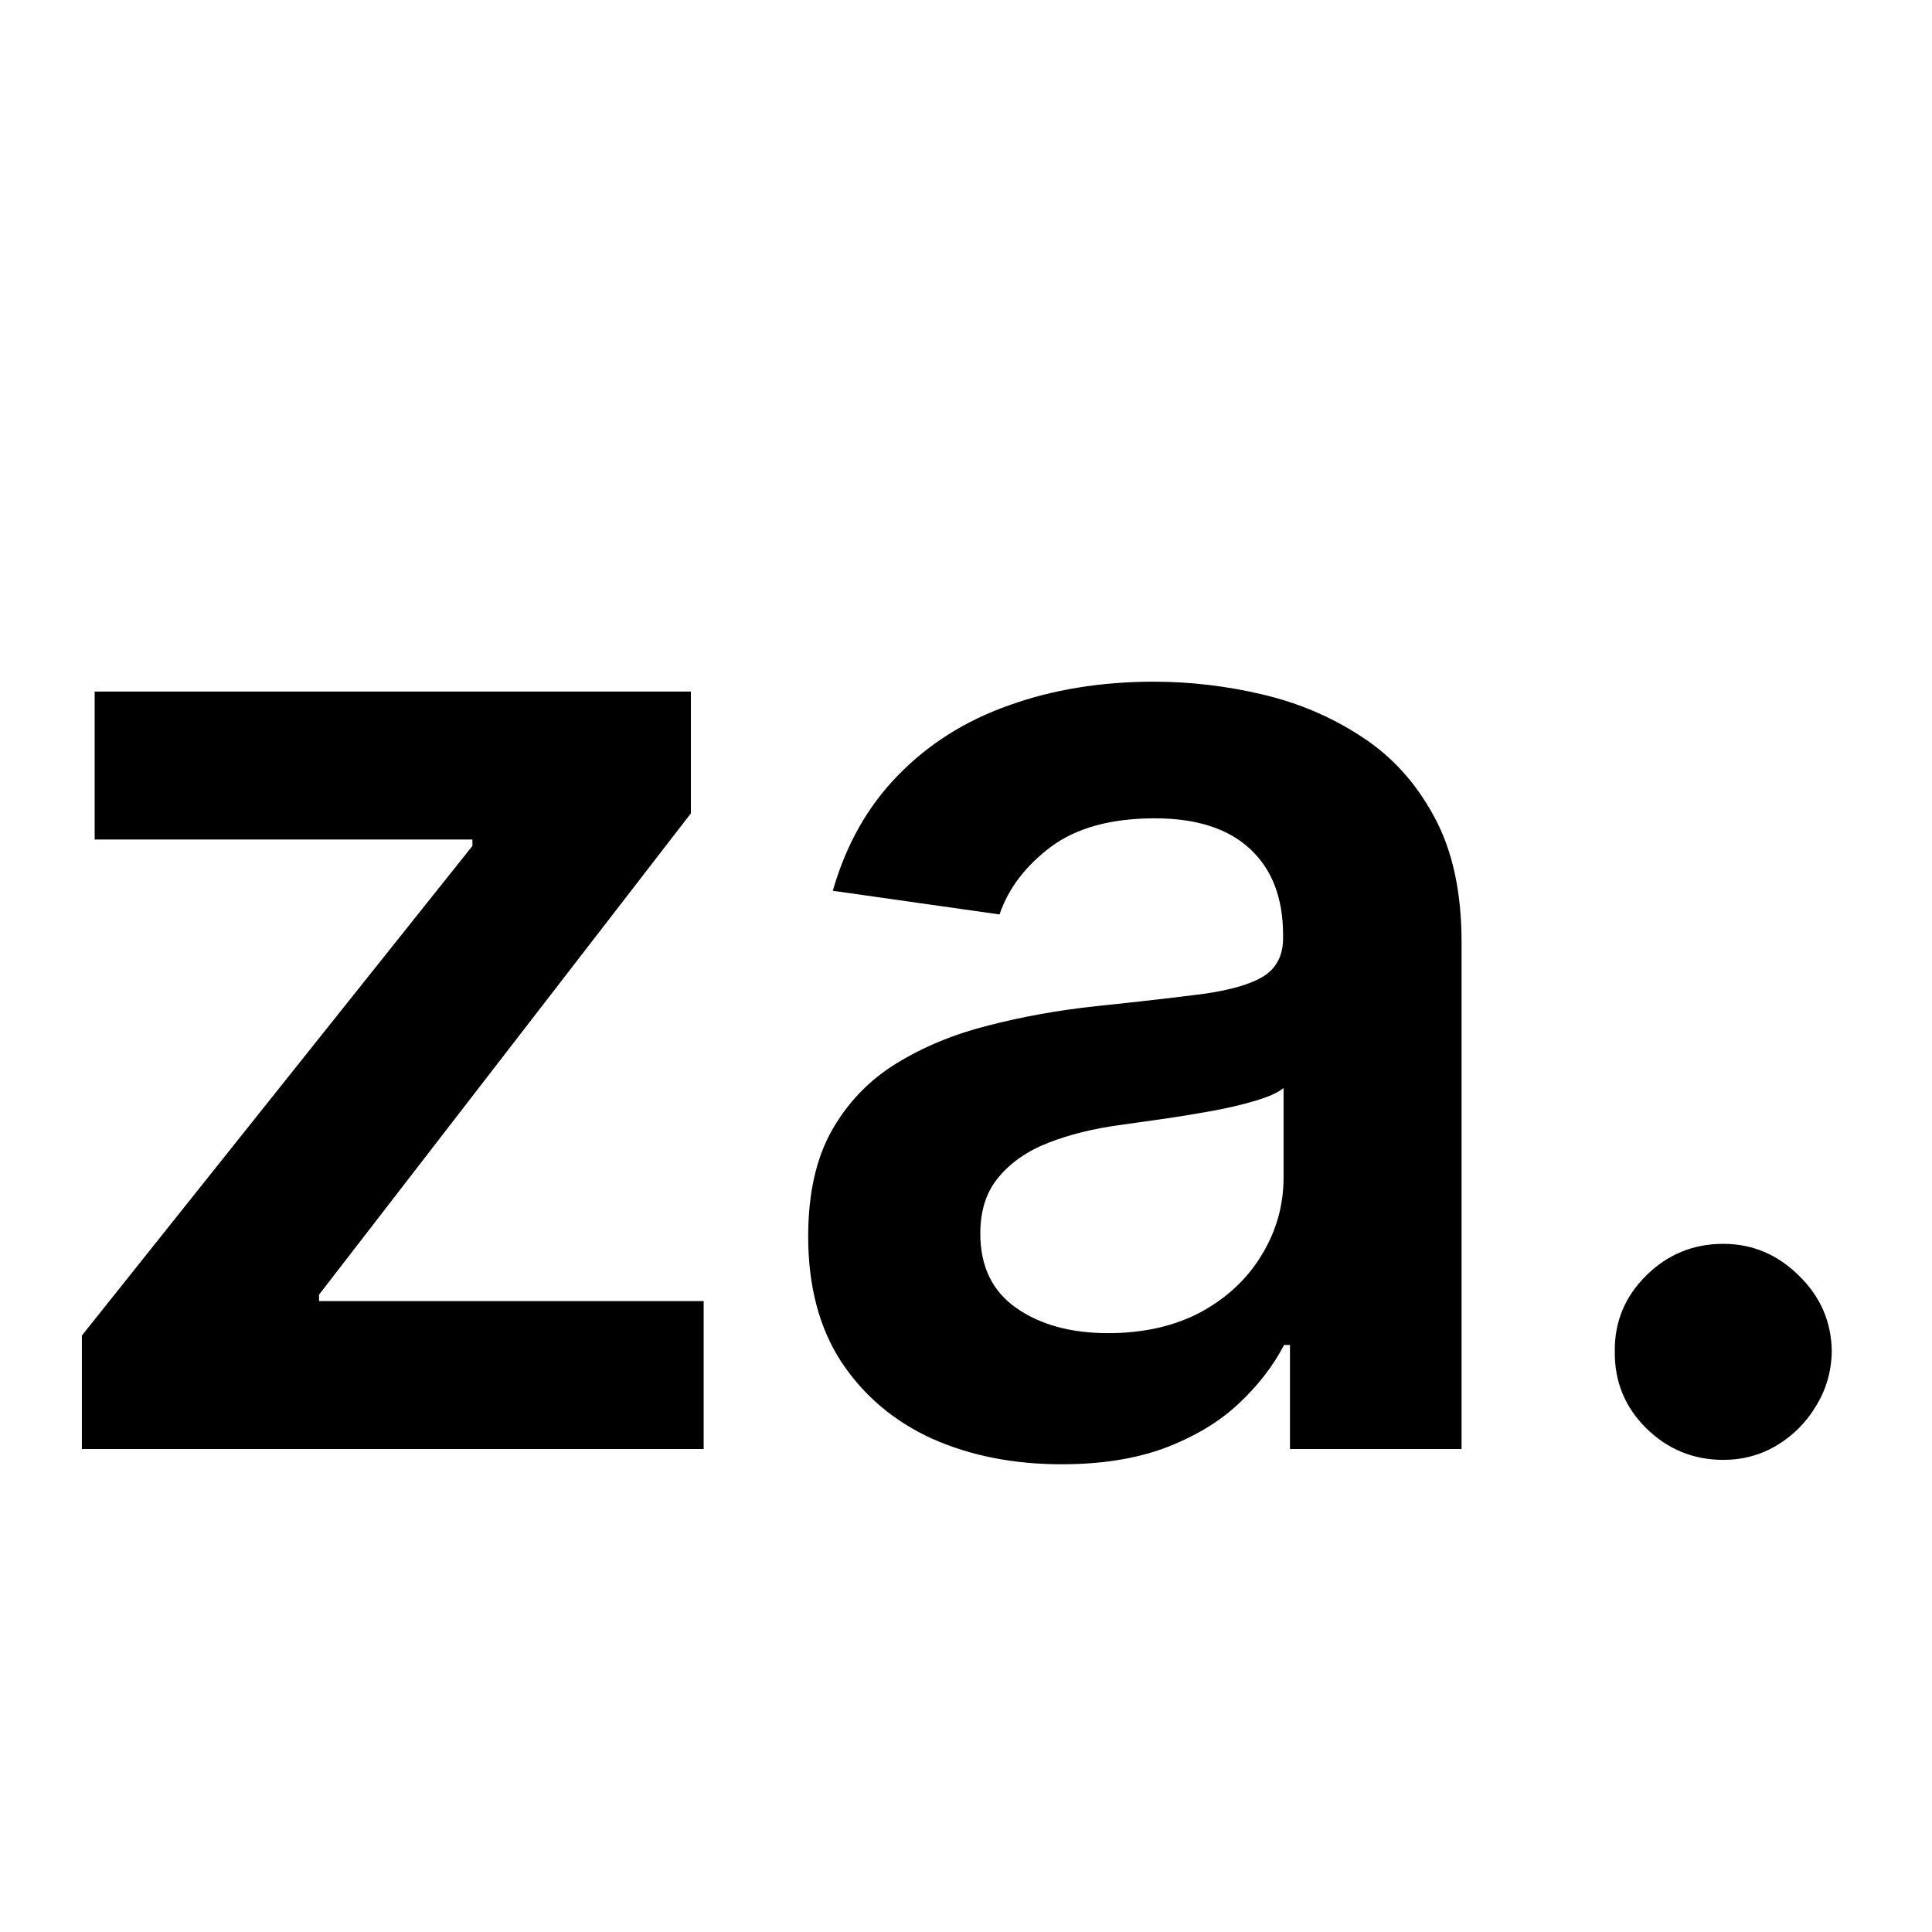
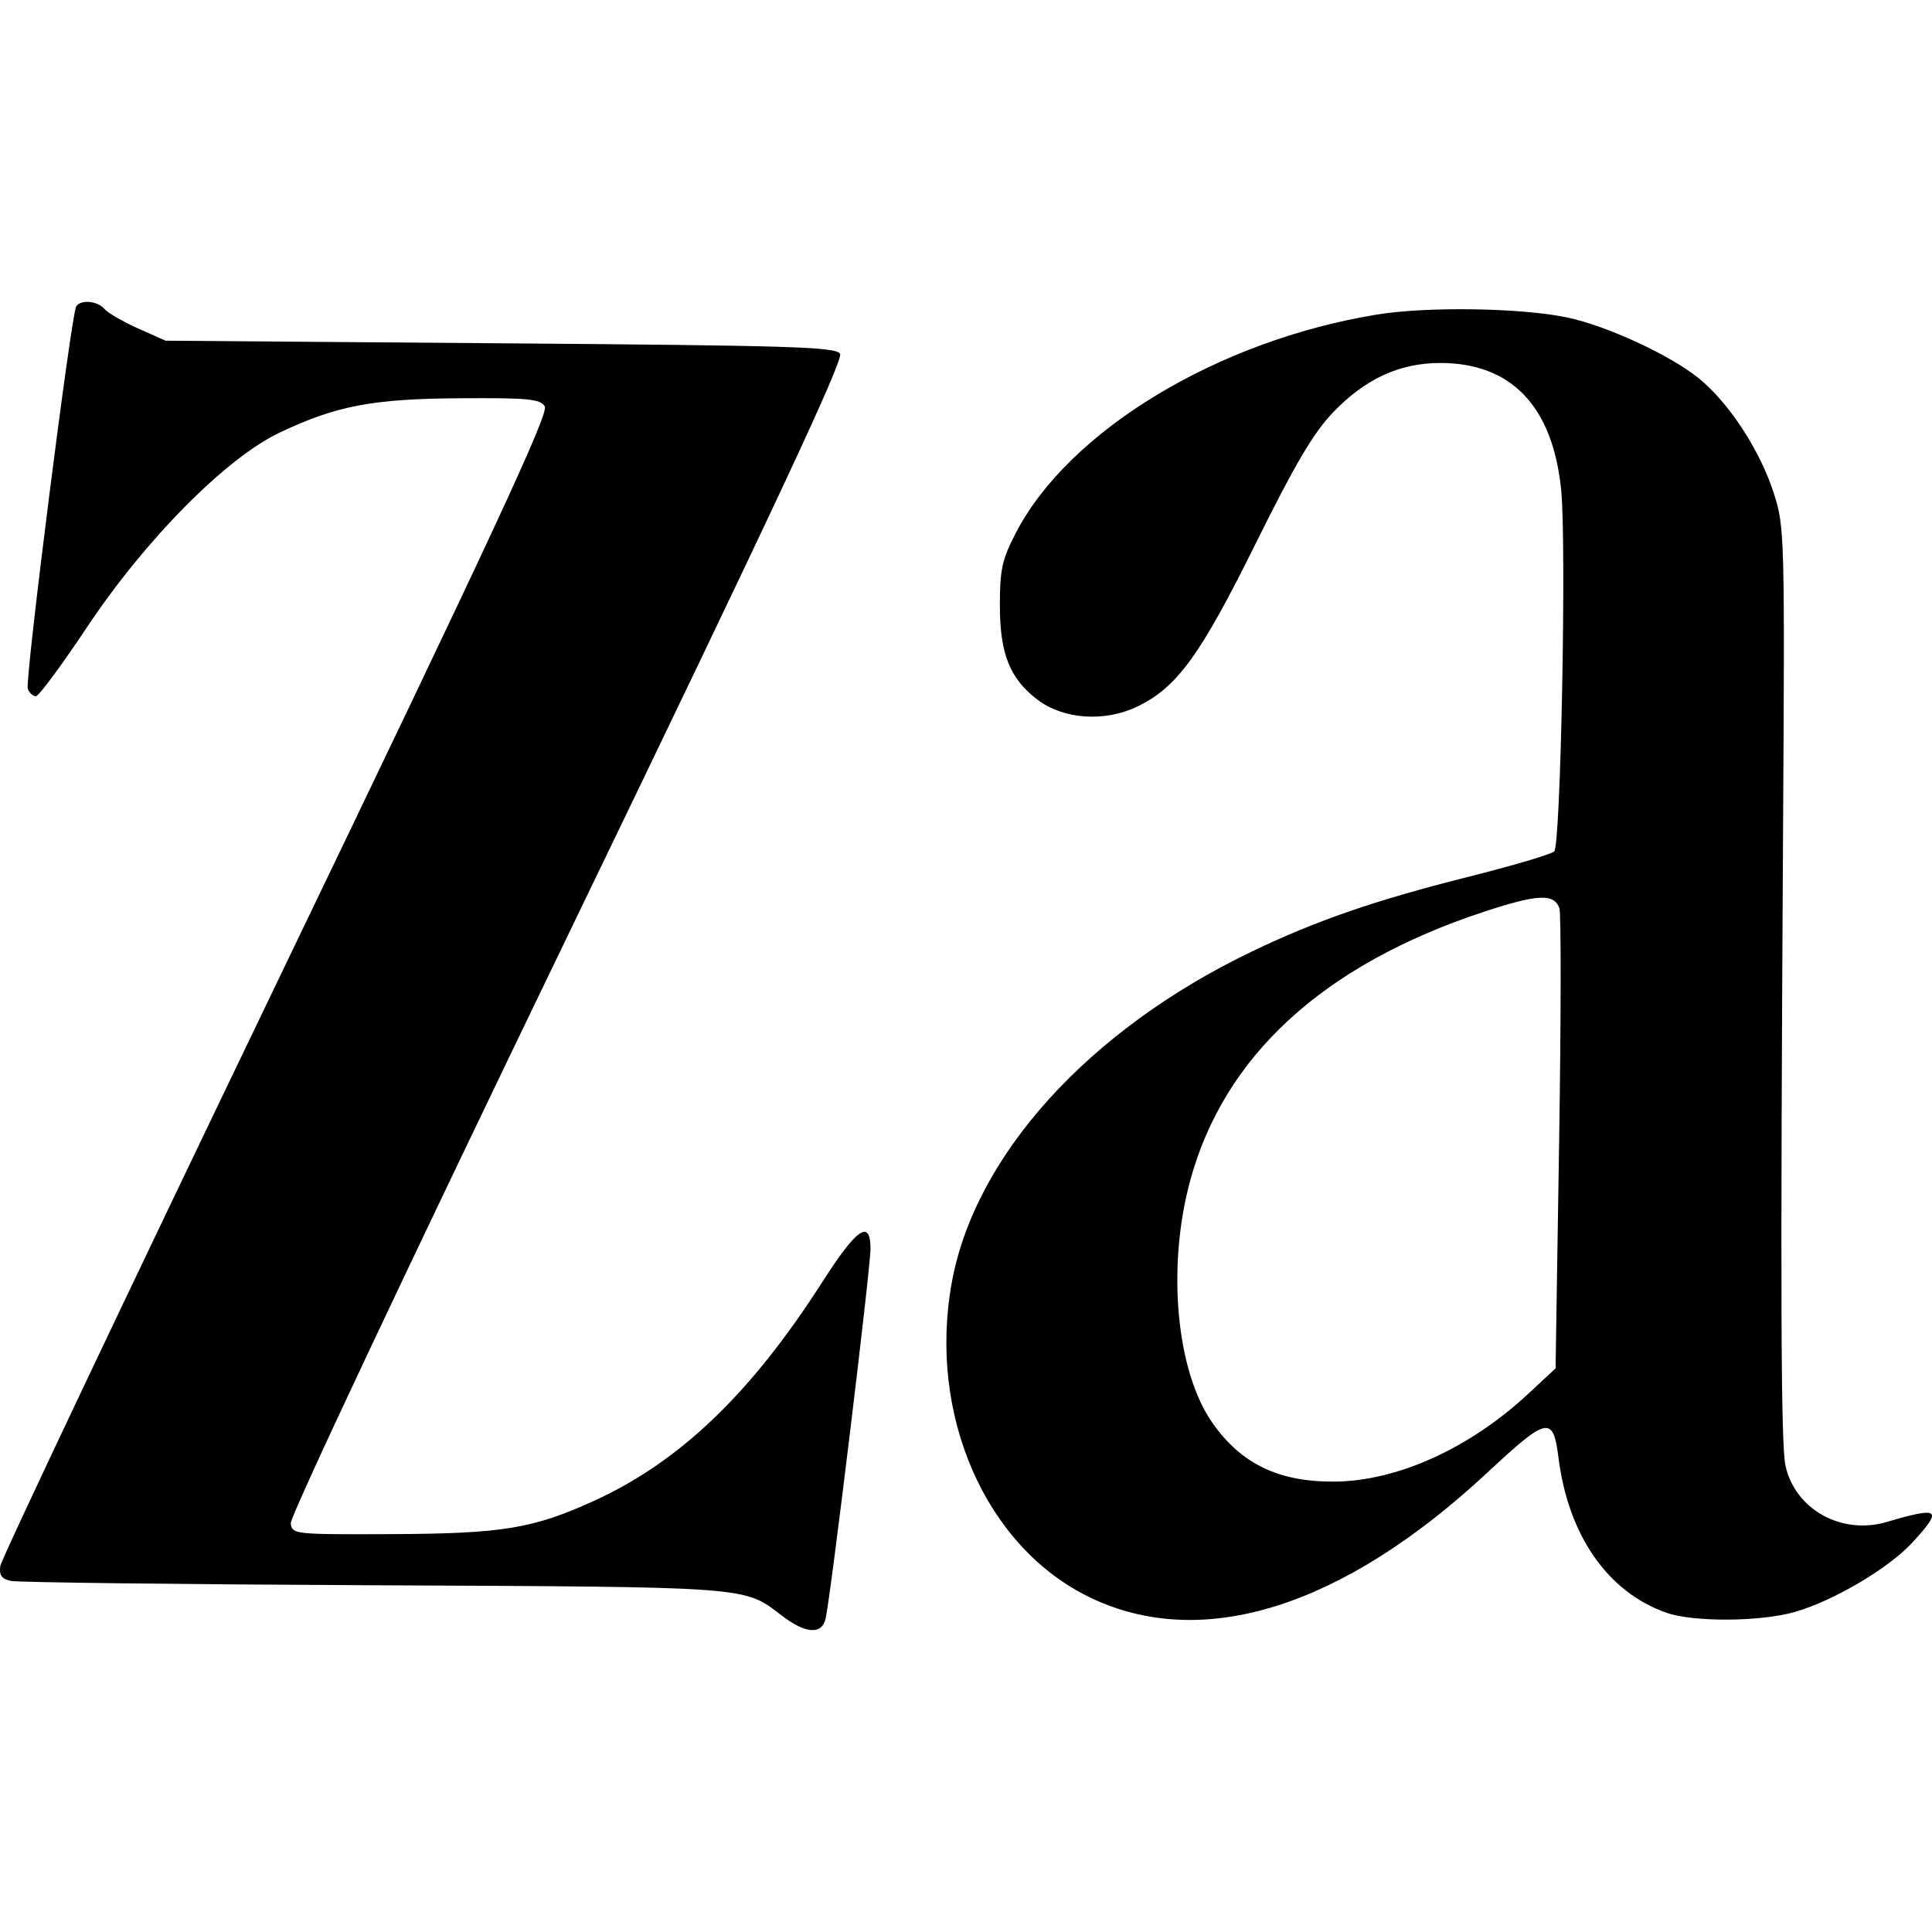
- <svg xmlns="http://www.w3.org/2000/svg" aria-hidden="true" role="img" preserveAspectRatio="xMidYMid meet" width="32" height="32" viewBox="0 0 32 32" fill="none">
-   <path d="M1.356 24V22.121L7.825 14.011V13.905H1.568V11.454H11.443V13.472L5.284 21.444V21.55H11.655V24H1.356ZM17.584 24.253C16.789 24.253 16.073 24.112 15.436 23.828C14.805 23.54 14.304 23.115 13.933 22.554C13.569 21.994 13.386 21.302 13.386 20.48C13.386 19.772 13.517 19.187 13.778 18.724C14.04 18.261 14.396 17.891 14.848 17.613C15.3 17.335 15.809 17.126 16.375 16.984C16.947 16.837 17.538 16.731 18.148 16.666C18.883 16.589 19.479 16.521 19.937 16.461C20.394 16.396 20.726 16.298 20.933 16.167C21.145 16.031 21.252 15.822 21.252 15.538V15.489C21.252 14.874 21.069 14.398 20.704 14.06C20.34 13.722 19.814 13.554 19.128 13.554C18.404 13.554 17.829 13.711 17.405 14.027C16.985 14.343 16.702 14.716 16.555 15.146L13.794 14.754C14.012 13.992 14.372 13.355 14.873 12.843C15.374 12.326 15.986 11.939 16.71 11.683C17.435 11.422 18.235 11.291 19.112 11.291C19.716 11.291 20.318 11.362 20.917 11.504C21.516 11.645 22.063 11.879 22.558 12.206C23.054 12.527 23.451 12.966 23.751 13.521C24.056 14.076 24.208 14.771 24.208 15.604V24H21.366V22.277H21.268C21.088 22.625 20.835 22.952 20.508 23.257C20.187 23.556 19.781 23.799 19.291 23.984C18.807 24.163 18.238 24.253 17.584 24.253ZM18.352 22.081C18.946 22.081 19.46 21.963 19.896 21.729C20.331 21.49 20.666 21.174 20.9 20.782C21.14 20.39 21.26 19.962 21.26 19.5V18.021C21.167 18.098 21.009 18.168 20.786 18.234C20.568 18.299 20.323 18.356 20.051 18.405C19.779 18.454 19.509 18.498 19.242 18.536C18.976 18.574 18.744 18.607 18.548 18.634C18.107 18.694 17.712 18.792 17.364 18.928C17.015 19.064 16.74 19.255 16.539 19.5C16.337 19.739 16.237 20.05 16.237 20.431C16.237 20.975 16.435 21.386 16.833 21.664C17.23 21.942 17.737 22.081 18.352 22.081ZM28.543 24.18C28.047 24.18 27.622 24.005 27.268 23.657C26.915 23.308 26.74 22.884 26.746 22.383C26.74 21.893 26.915 21.474 27.268 21.125C27.622 20.776 28.047 20.602 28.543 20.602C29.022 20.602 29.438 20.776 29.792 21.125C30.152 21.474 30.334 21.893 30.34 22.383C30.334 22.715 30.247 23.017 30.078 23.289C29.915 23.562 29.697 23.779 29.425 23.943C29.158 24.101 28.864 24.18 28.543 24.18Z" fill="black" />
+ <svg xmlns="http://www.w3.org/2000/svg" width="32" height="32" viewBox="0 0 32 32" fill="none">
+   <path fill-rule="evenodd" clip-rule="evenodd" d="M1.262 5.075C1.179 5.208 0.41 11.28 0.46 11.409C0.486 11.476 0.547 11.532 0.594 11.532C0.642 11.532 1.021 11.019 1.438 10.393C2.402 8.942 3.742 7.587 4.63 7.166C5.572 6.719 6.172 6.605 7.63 6.596C8.747 6.589 8.944 6.608 9.023 6.73C9.096 6.842 8.176 8.819 4.573 16.303C2.076 21.491 0.02 25.827 0.005 25.938C-0.016 26.091 0.027 26.152 0.18 26.185C0.291 26.21 2.999 26.242 6.198 26.257C12.479 26.286 12.315 26.274 12.948 26.759C13.341 27.06 13.61 27.08 13.674 26.813C13.755 26.476 14.418 21.014 14.418 20.687C14.418 20.184 14.193 20.339 13.618 21.237C12.44 23.078 11.263 24.207 9.847 24.855C8.829 25.32 8.324 25.403 6.46 25.41C4.871 25.416 4.842 25.413 4.815 25.232C4.8 25.125 6.717 21.057 9.393 15.519C12.824 8.419 13.977 5.956 13.914 5.859C13.841 5.745 13.116 5.723 8.287 5.686L2.743 5.643L2.287 5.44C2.036 5.328 1.785 5.183 1.73 5.117C1.616 4.983 1.336 4.958 1.262 5.075ZM22.813 5.209C20.172 5.637 17.697 7.134 16.821 8.835C16.597 9.269 16.561 9.435 16.561 10.027C16.561 10.832 16.727 11.246 17.191 11.594C17.619 11.915 18.293 11.961 18.828 11.707C19.494 11.39 19.877 10.863 20.802 8.995C21.457 7.674 21.753 7.173 22.081 6.829C22.61 6.276 23.182 6.012 23.855 6.012C25.034 6.012 25.719 6.731 25.858 8.115C25.947 8.999 25.851 13.997 25.743 14.102C25.695 14.149 25.046 14.341 24.3 14.528C22.766 14.915 21.801 15.248 20.731 15.762C18.03 17.059 16.145 19.141 15.764 21.246C15.367 23.435 16.323 25.618 18.044 26.454C19.903 27.357 22.231 26.629 24.633 24.393C25.634 23.46 25.725 23.442 25.814 24.148C25.977 25.434 26.63 26.371 27.601 26.712C28.051 26.869 29.154 26.863 29.728 26.699C30.368 26.516 31.284 25.975 31.675 25.549C32.186 24.994 32.13 24.949 31.249 25.209C30.501 25.429 29.729 24.999 29.573 24.274C29.497 23.924 29.488 21.456 29.533 13.767C29.562 8.874 29.558 8.722 29.381 8.173C29.152 7.457 28.635 6.667 28.13 6.26C27.654 5.877 26.616 5.398 25.962 5.259C25.201 5.099 23.647 5.074 22.813 5.209ZM25.828 15.039C25.858 15.115 25.856 16.862 25.824 18.921L25.765 22.665L25.302 23.095C24.332 23.994 23.137 24.534 22.098 24.54C21.178 24.546 20.555 24.245 20.08 23.565C19.483 22.711 19.325 21 19.709 19.57C20.268 17.493 21.915 15.981 24.572 15.104C25.464 14.81 25.734 14.796 25.828 15.039Z" fill="black" />
</svg>
